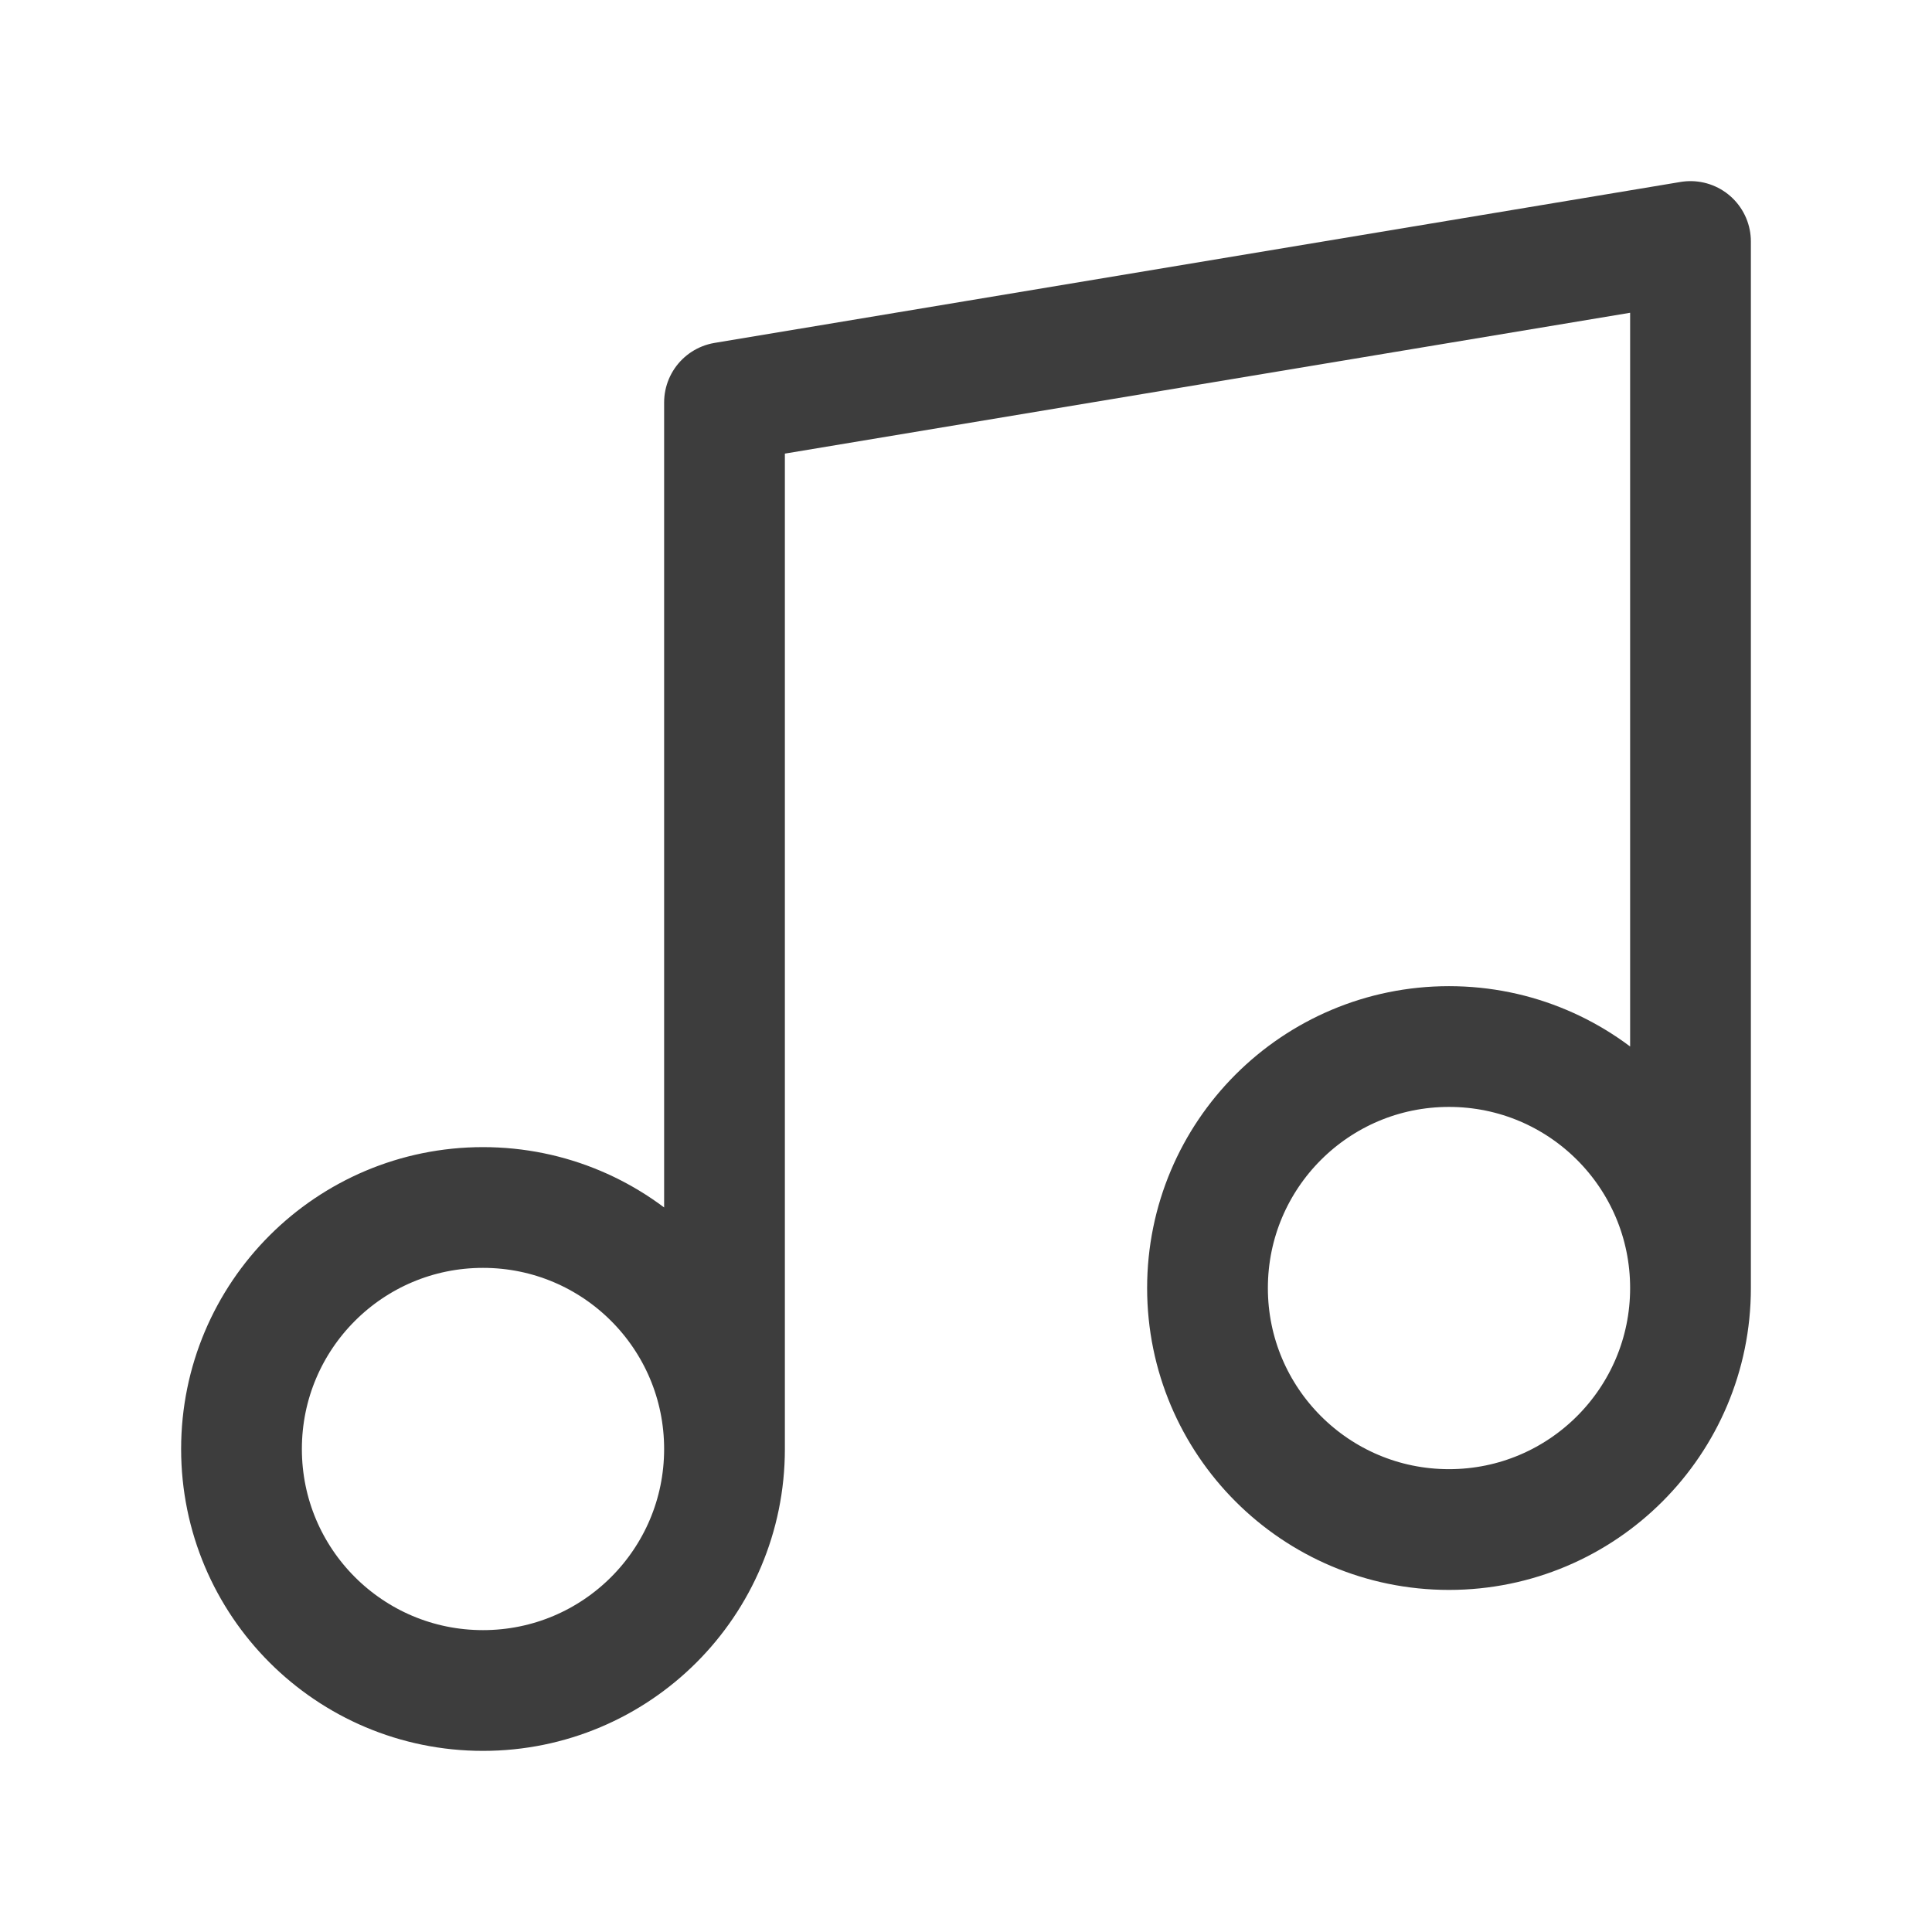
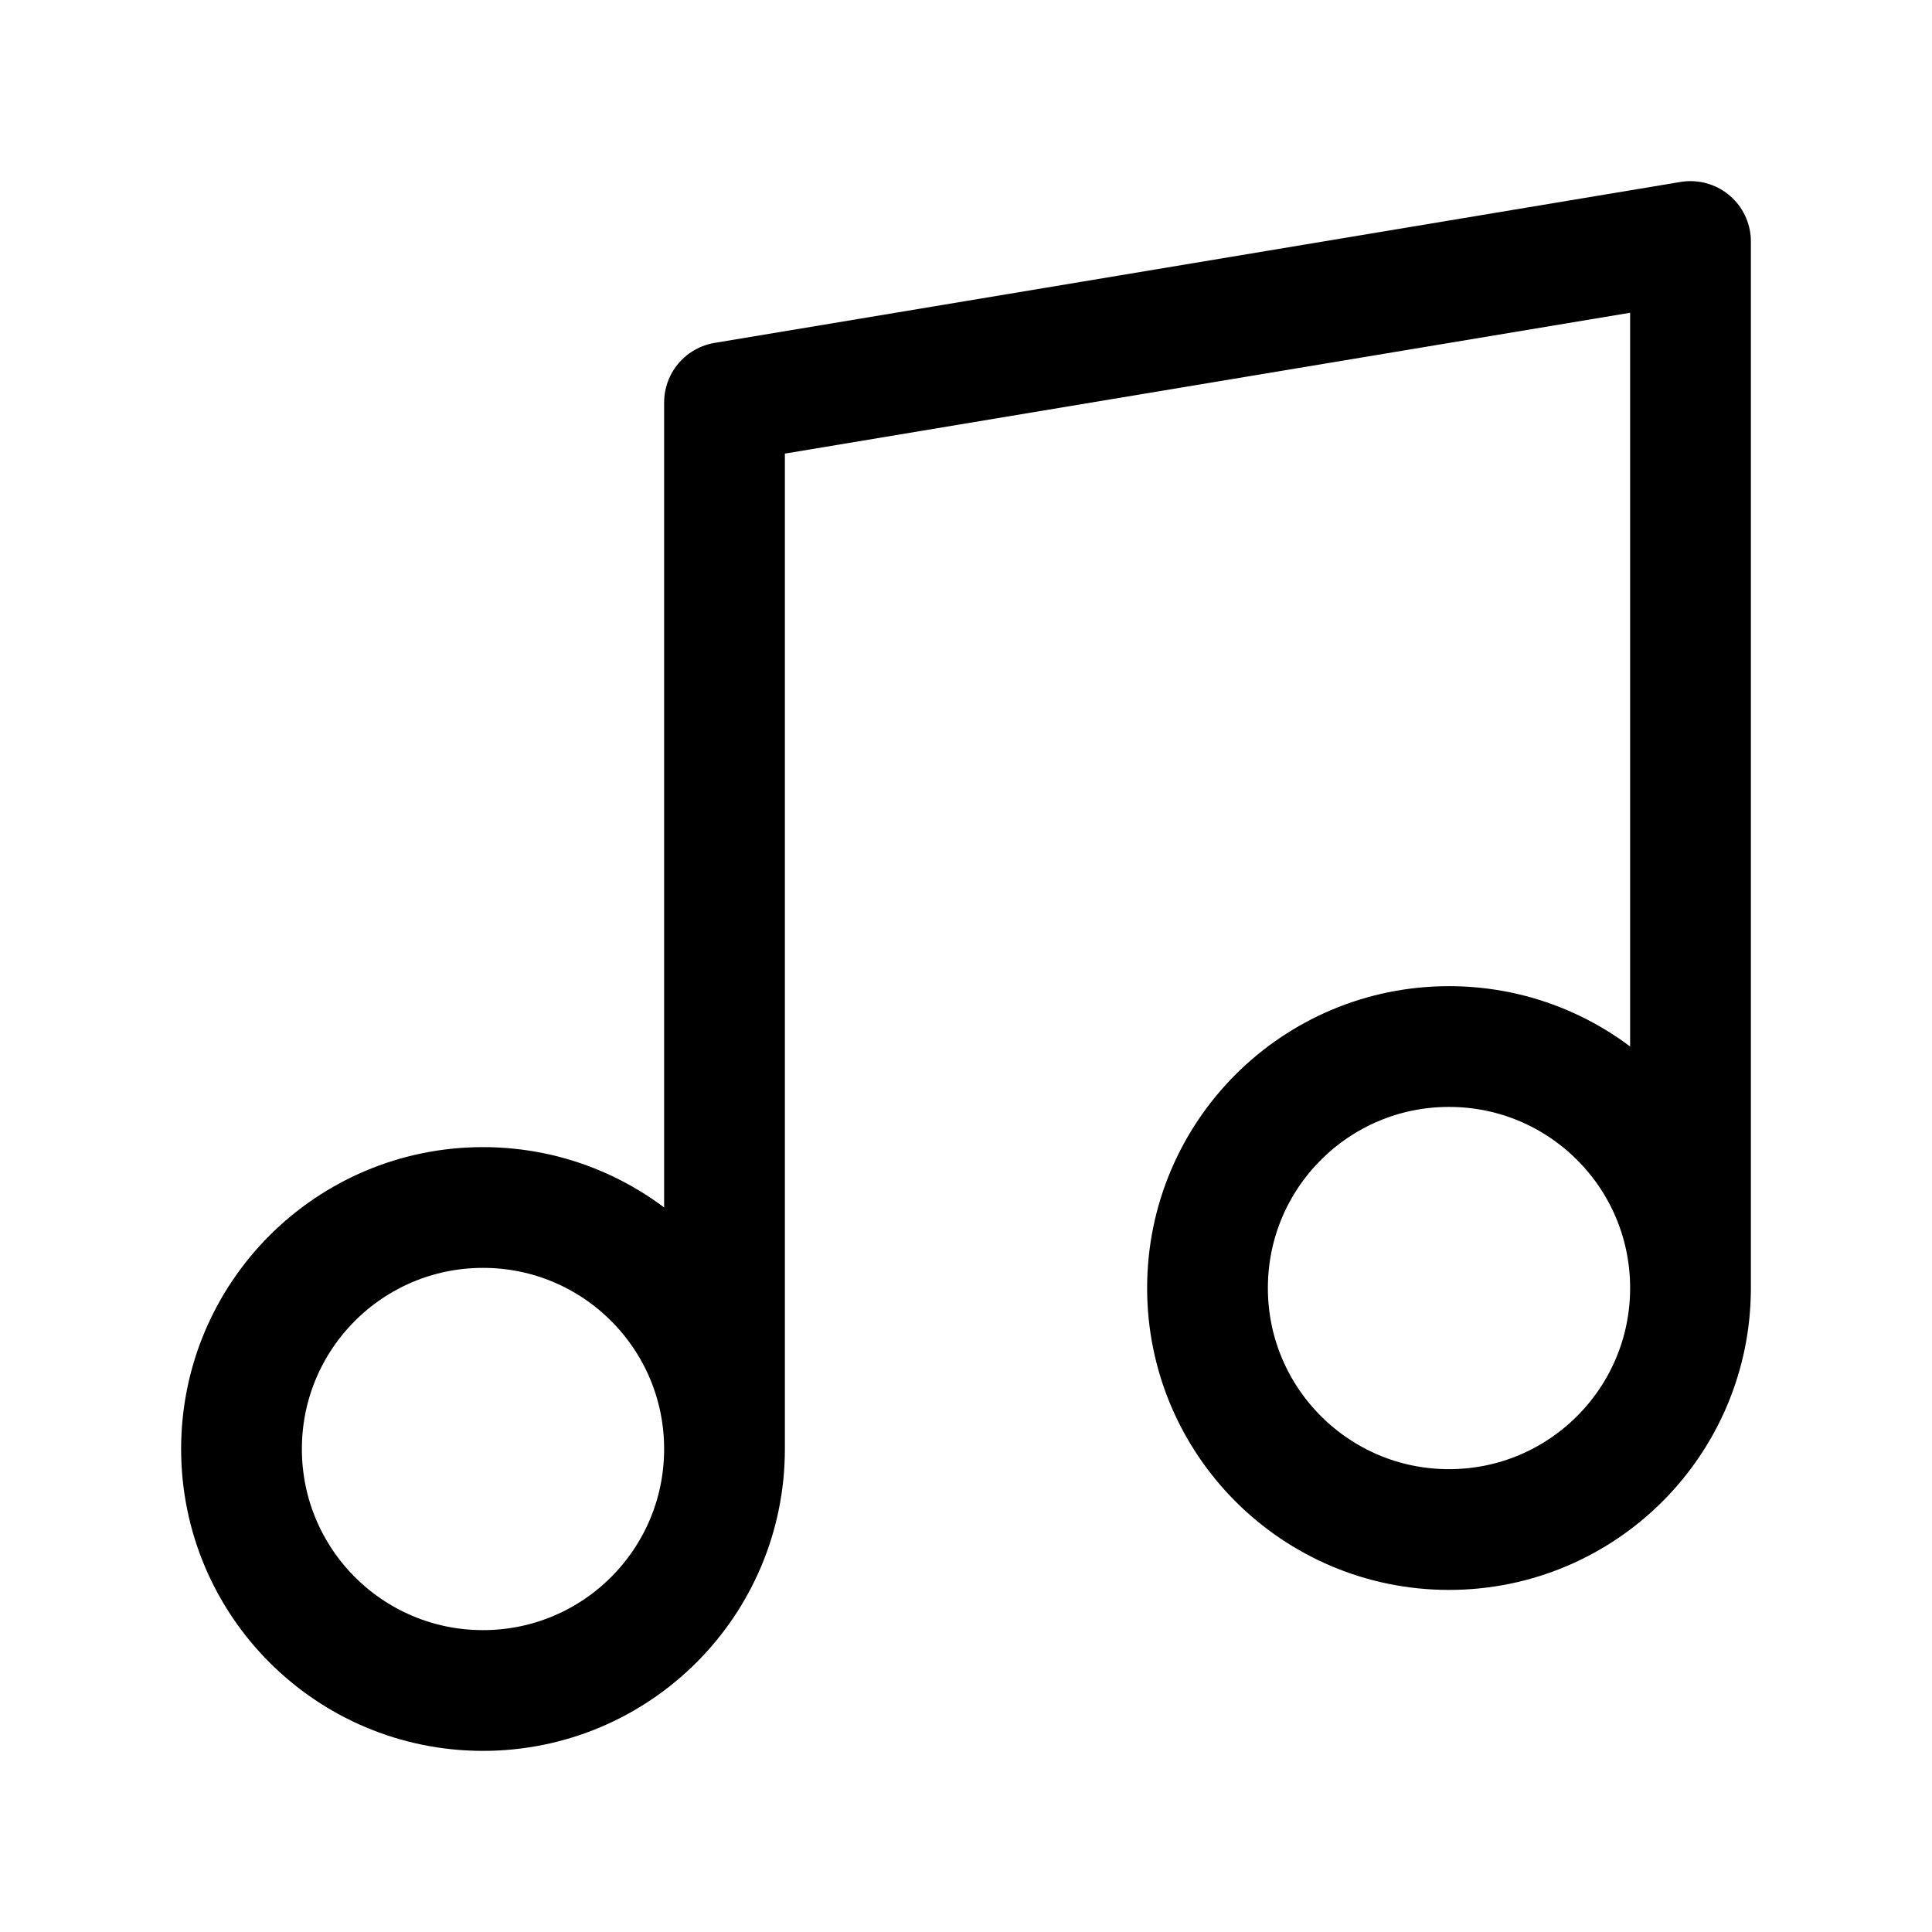
<svg xmlns="http://www.w3.org/2000/svg" width="16" height="16" viewBox="0 0 16 16" fill="none">
-   <path d="M6 12V3.333L14 2V10.667M6 12C6 13.105 5.105 14 4 14C2.895 14 2 13.105 2 12C2 10.895 2.895 10 4 10C5.105 10 6 10.895 6 12ZM14 10.667C14 11.771 13.105 12.667 12 12.667C10.895 12.667 10 11.771 10 10.667C10 9.562 10.895 8.667 12 8.667C13.105 8.667 14 9.562 14 10.667Z" stroke="#3D3D3D" stroke-linecap="round" stroke-linejoin="round" />
+   <path d="M6 12V3.333L14 2V10.667M6 12C6 13.105 5.105 14 4 14C2.895 14 2 13.105 2 12C2 10.895 2.895 10 4 10C5.105 10 6 10.895 6 12ZM14 10.667C14 11.771 13.105 12.667 12 12.667C10.895 12.667 10 11.771 10 10.667C10 9.562 10.895 8.667 12 8.667C13.105 8.667 14 9.562 14 10.667Z" stroke="currentColor" stroke-linecap="round" stroke-linejoin="round" />
</svg>
